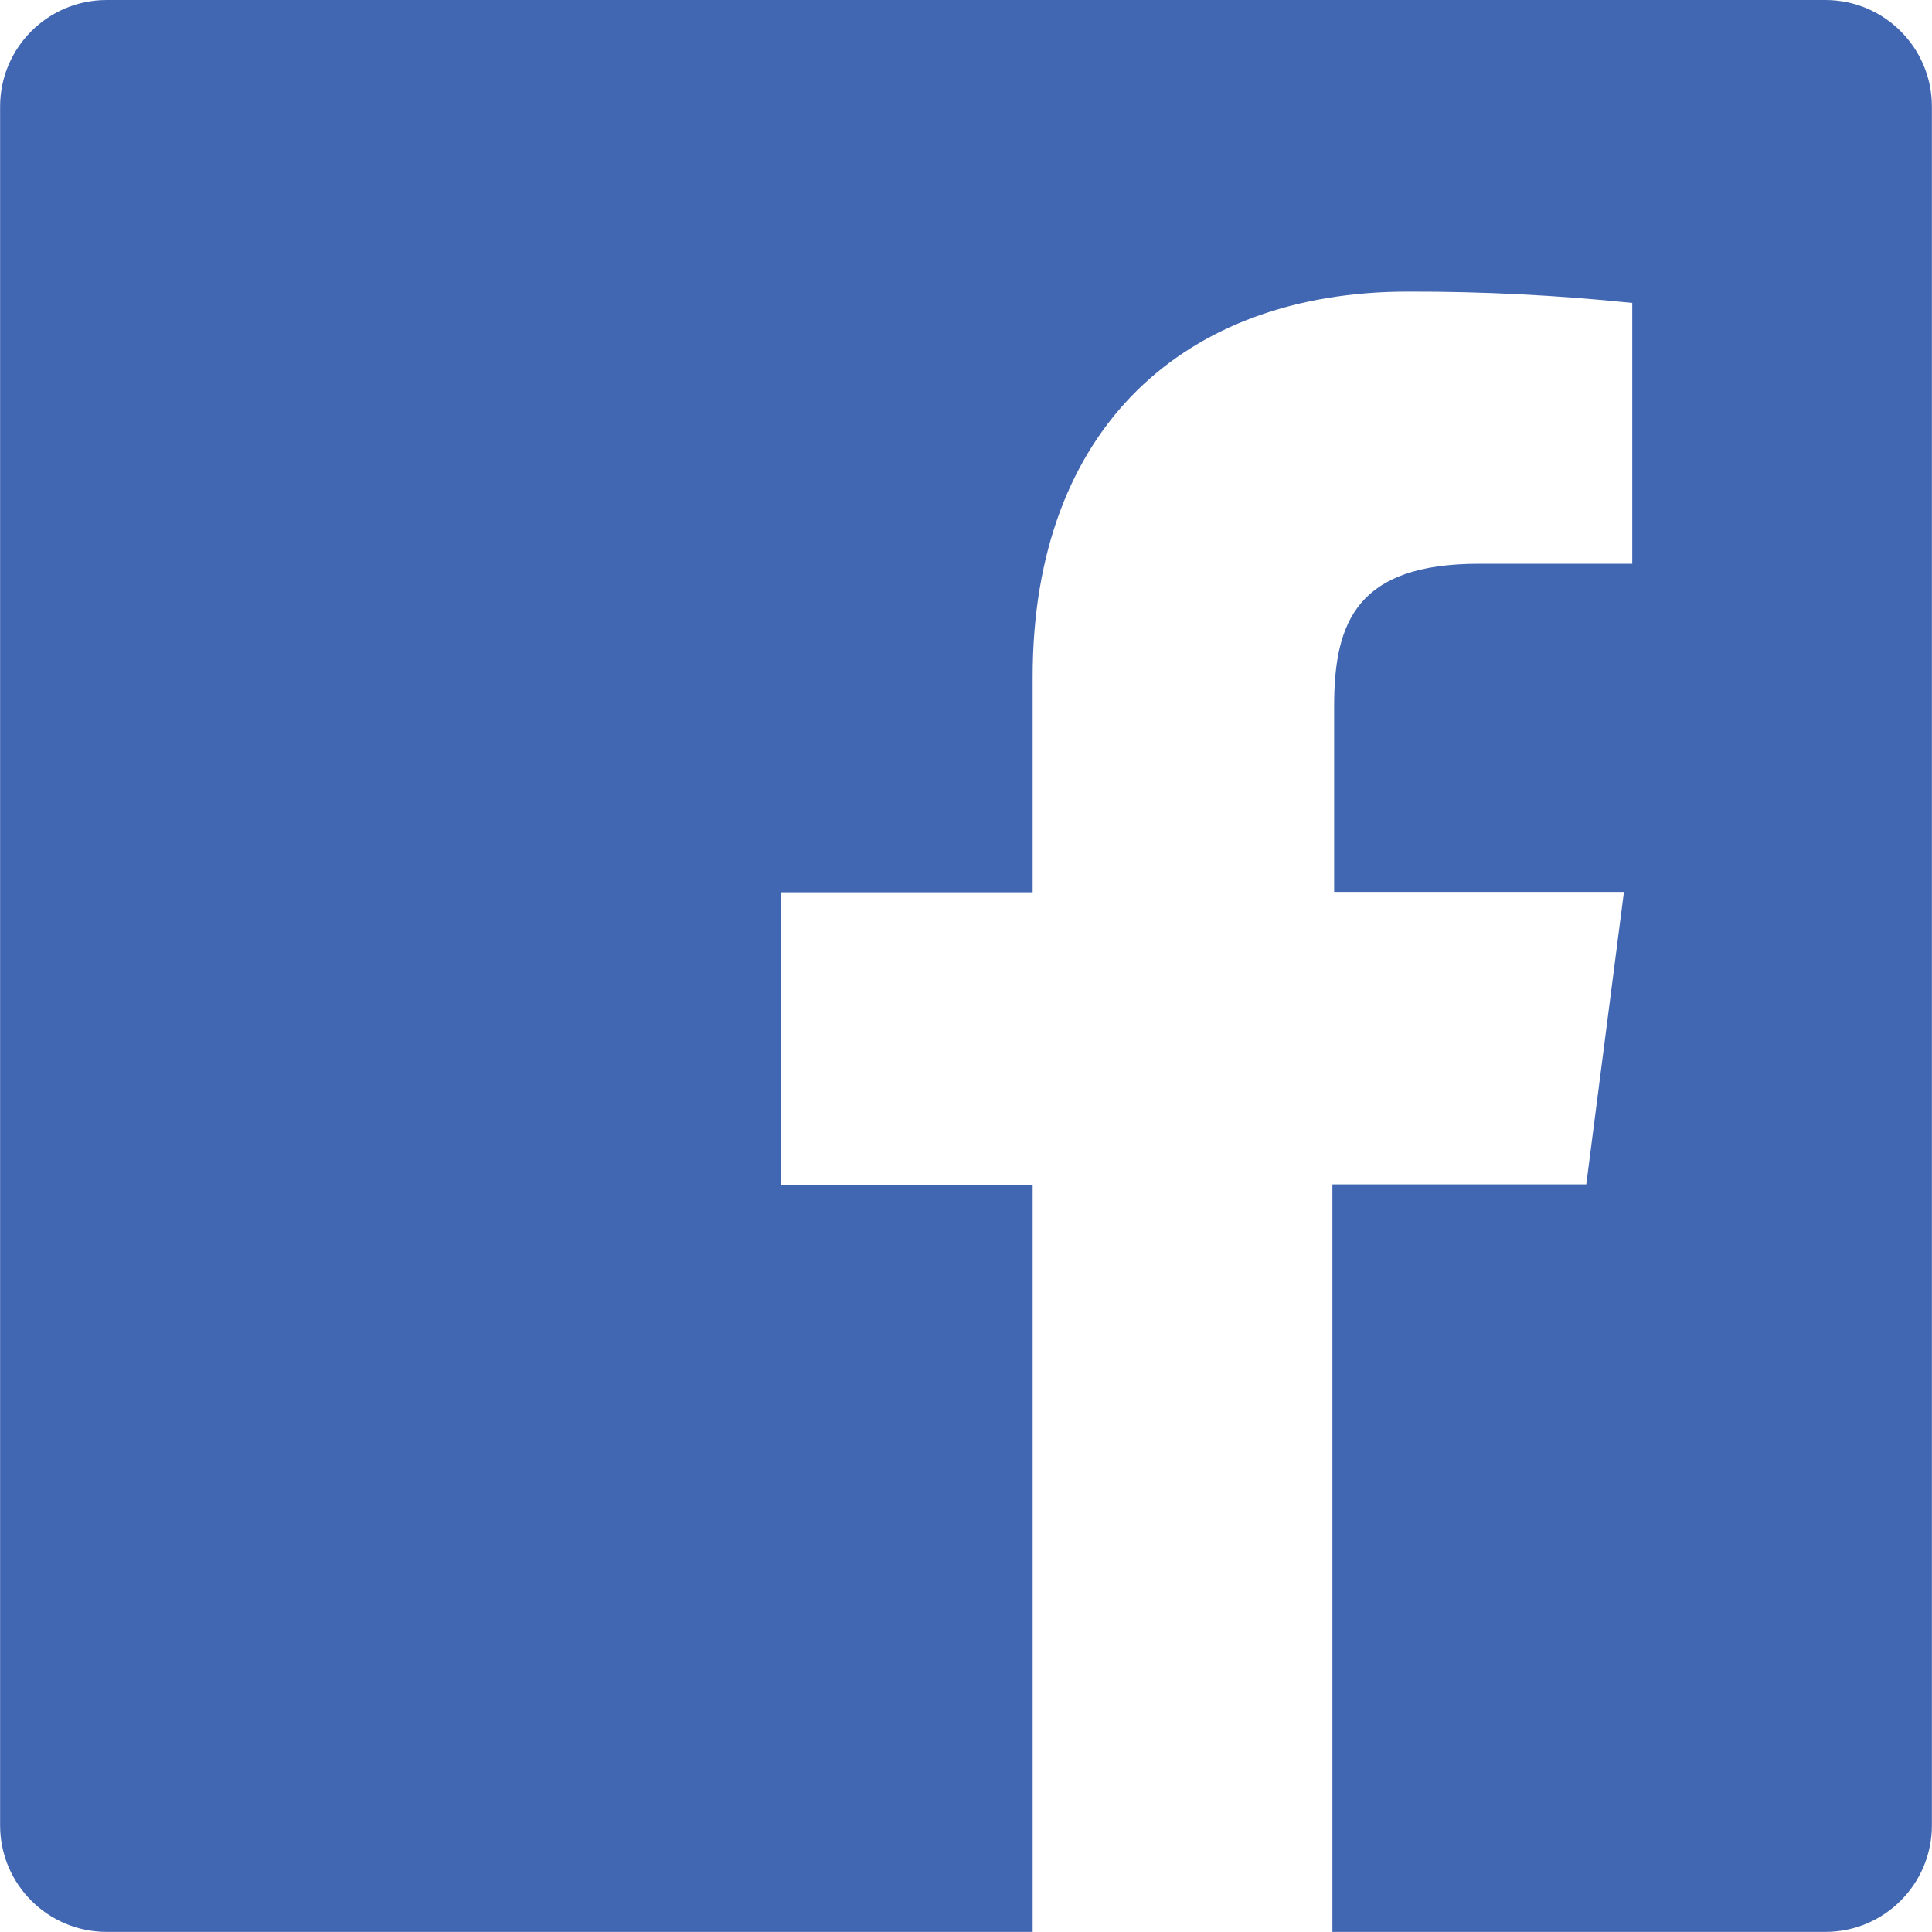
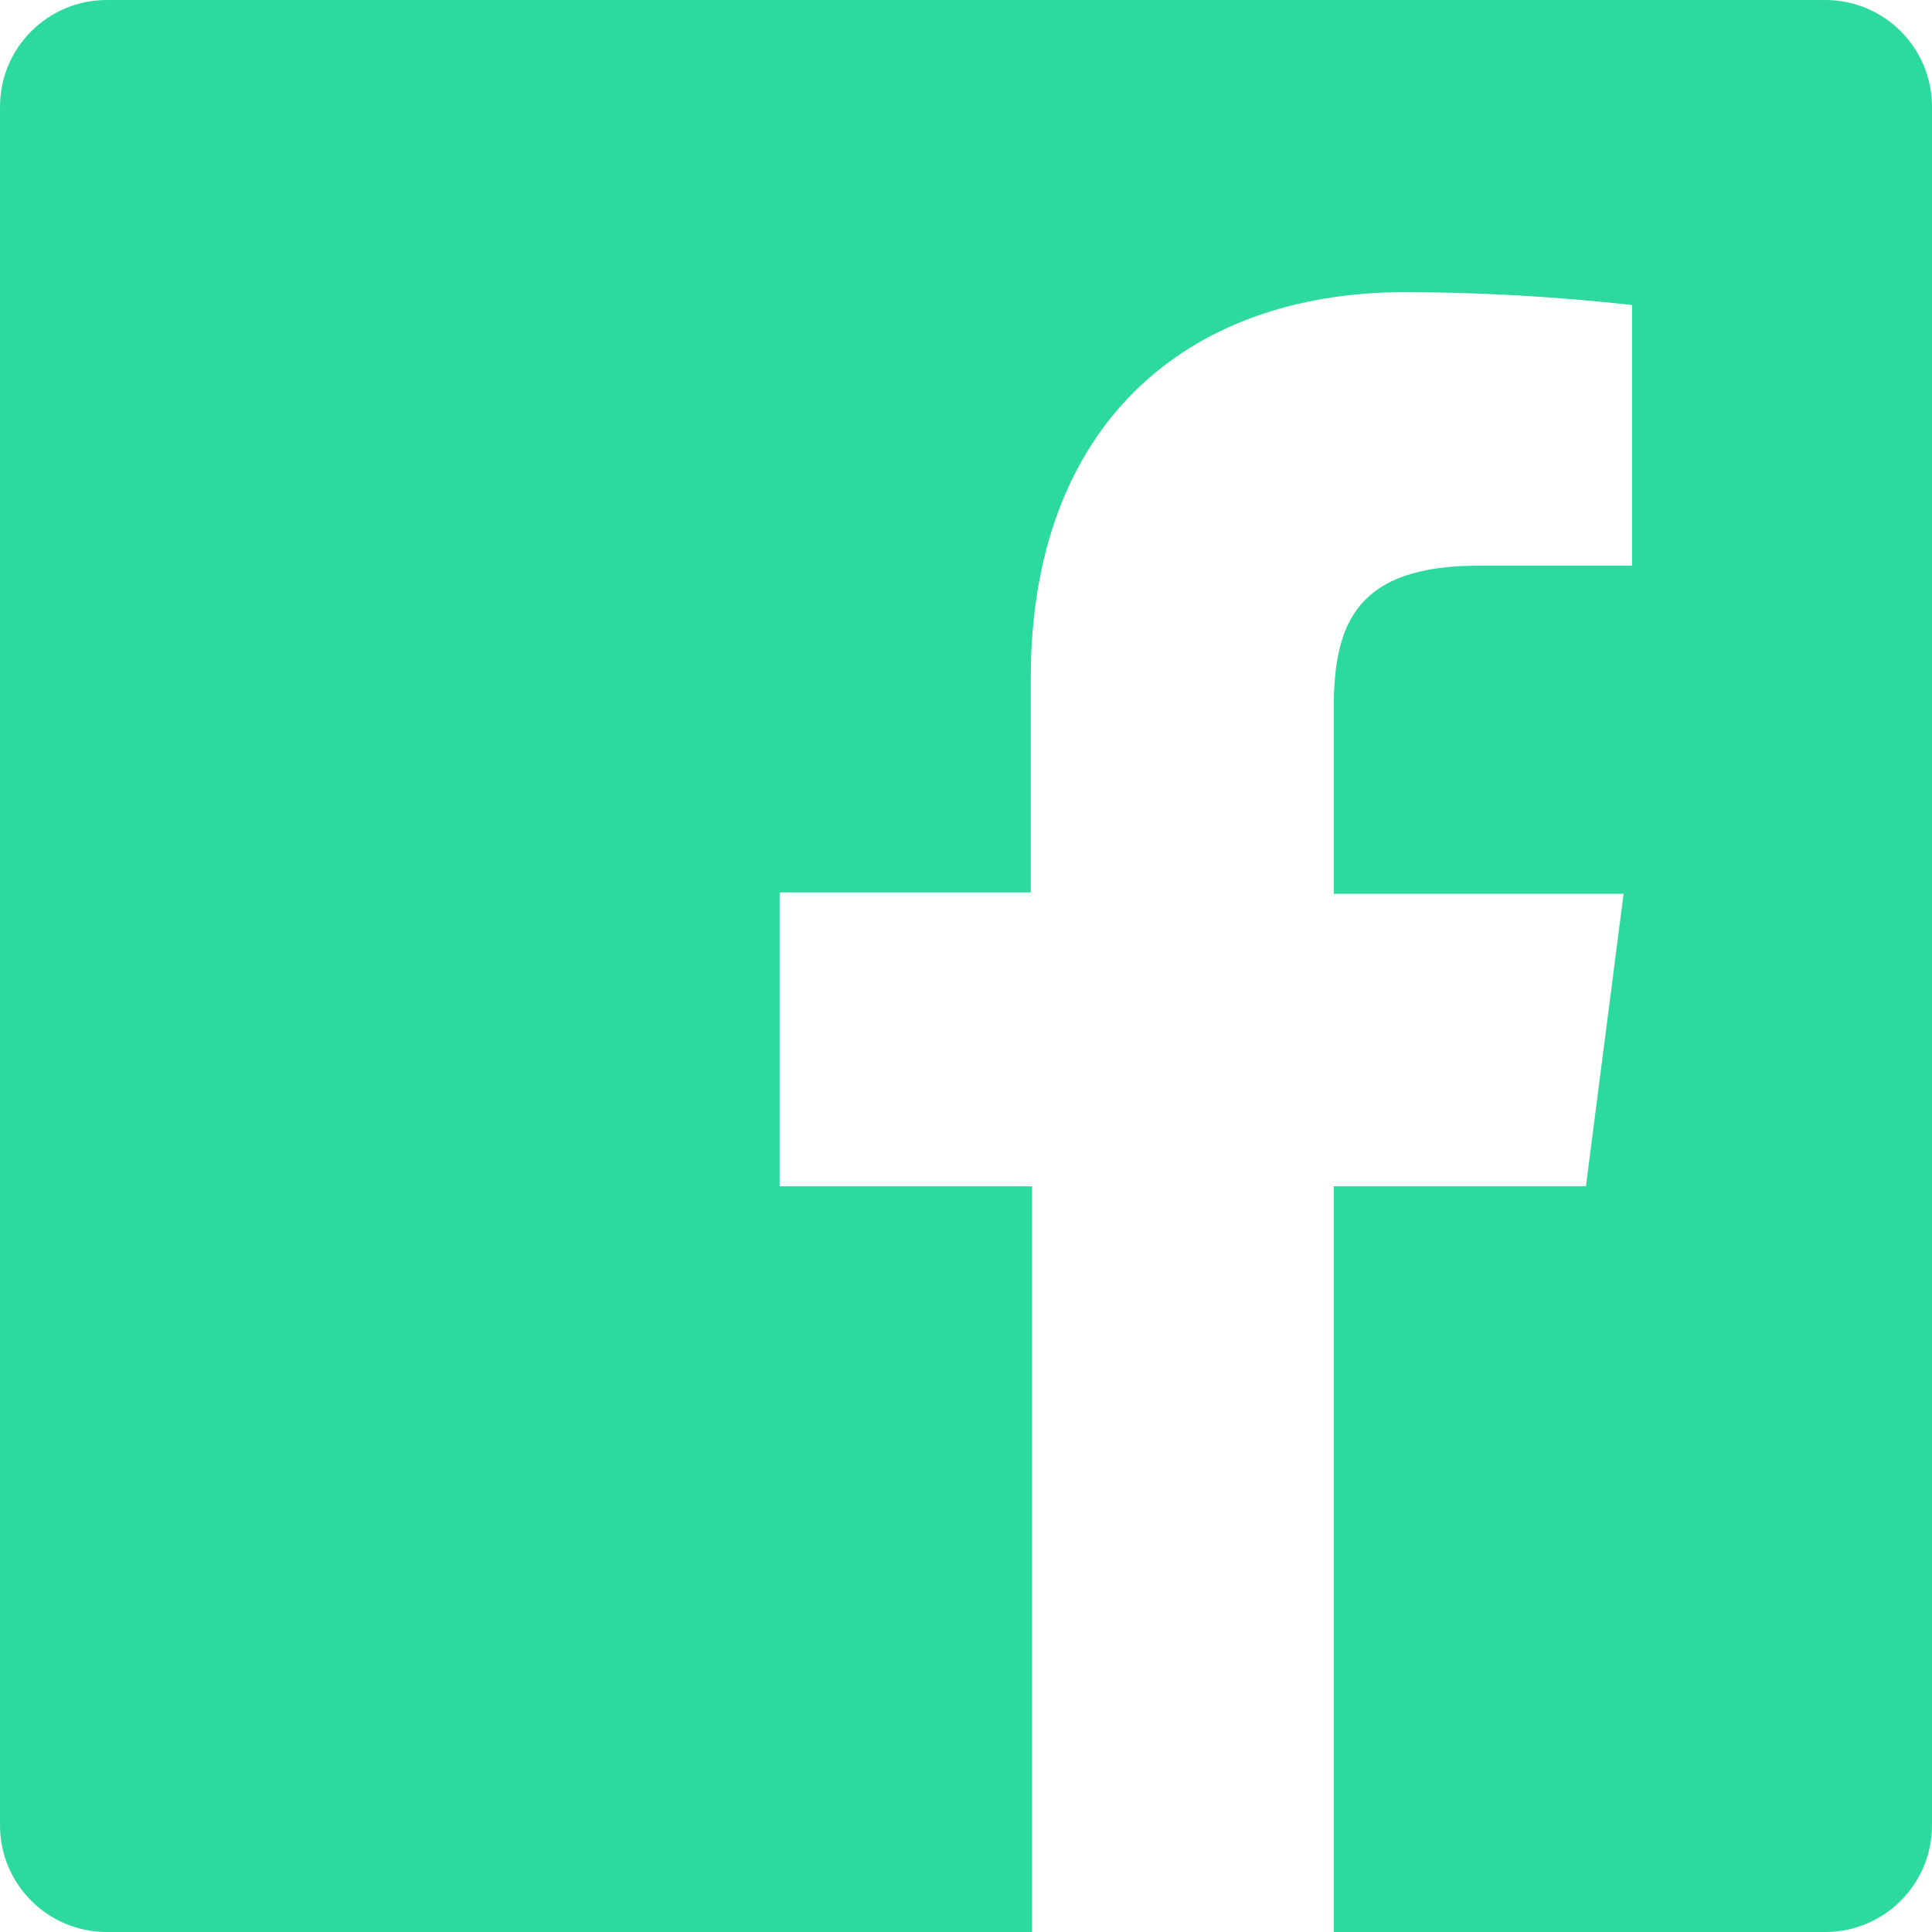
- <svg xmlns="http://www.w3.org/2000/svg" height="20" viewBox="0 0 20 20" width="20">
-   <path d="m58.897 0h-17.793c-.609 0-1.103.494-1.103 1.103v17.793c0 .609.494 1.103 1.103 1.103h9.586v-7.734h-2.603v-3.028h2.603v-2.228c0-2.583 1.579-3.99 3.883-3.99.776-.002 1.552.037 2.324.117v2.7h-1.586c-1.255 0-1.5.593-1.5 1.469v1.928h3l-.39 3.028h-2.628v7.738h5.103c.609 0 1.103-.494 1.103-1.103v-17.793c0-.609-.494-1.103-1.103-1.103z" fill="#4267b2" transform="translate(-40)" />
+ <svg xmlns="http://www.w3.org/2000/svg" width="30" height="30" viewBox="0 0 30 30">
+   <path fill="#2CDA9D" fill-rule="nonzero" d="M28.342 0H1.658C.742 0 0 .742 0 1.658v26.684C0 29.258.742 30 1.658 30h14.368V18.421h-3.92v-4.563h3.9v-3.332c0-3.879 2.362-5.99 5.82-5.99a32.71 32.71 0 0 1 3.516.2v4.048h-2.39c-1.878 0-2.241.89-2.241 2.2v2.895h4.5l-.585 4.542h-3.915V30h7.631c.916 0 1.658-.742 1.658-1.658V1.658C30 .742 29.258 0 28.342 0z" />
</svg>
